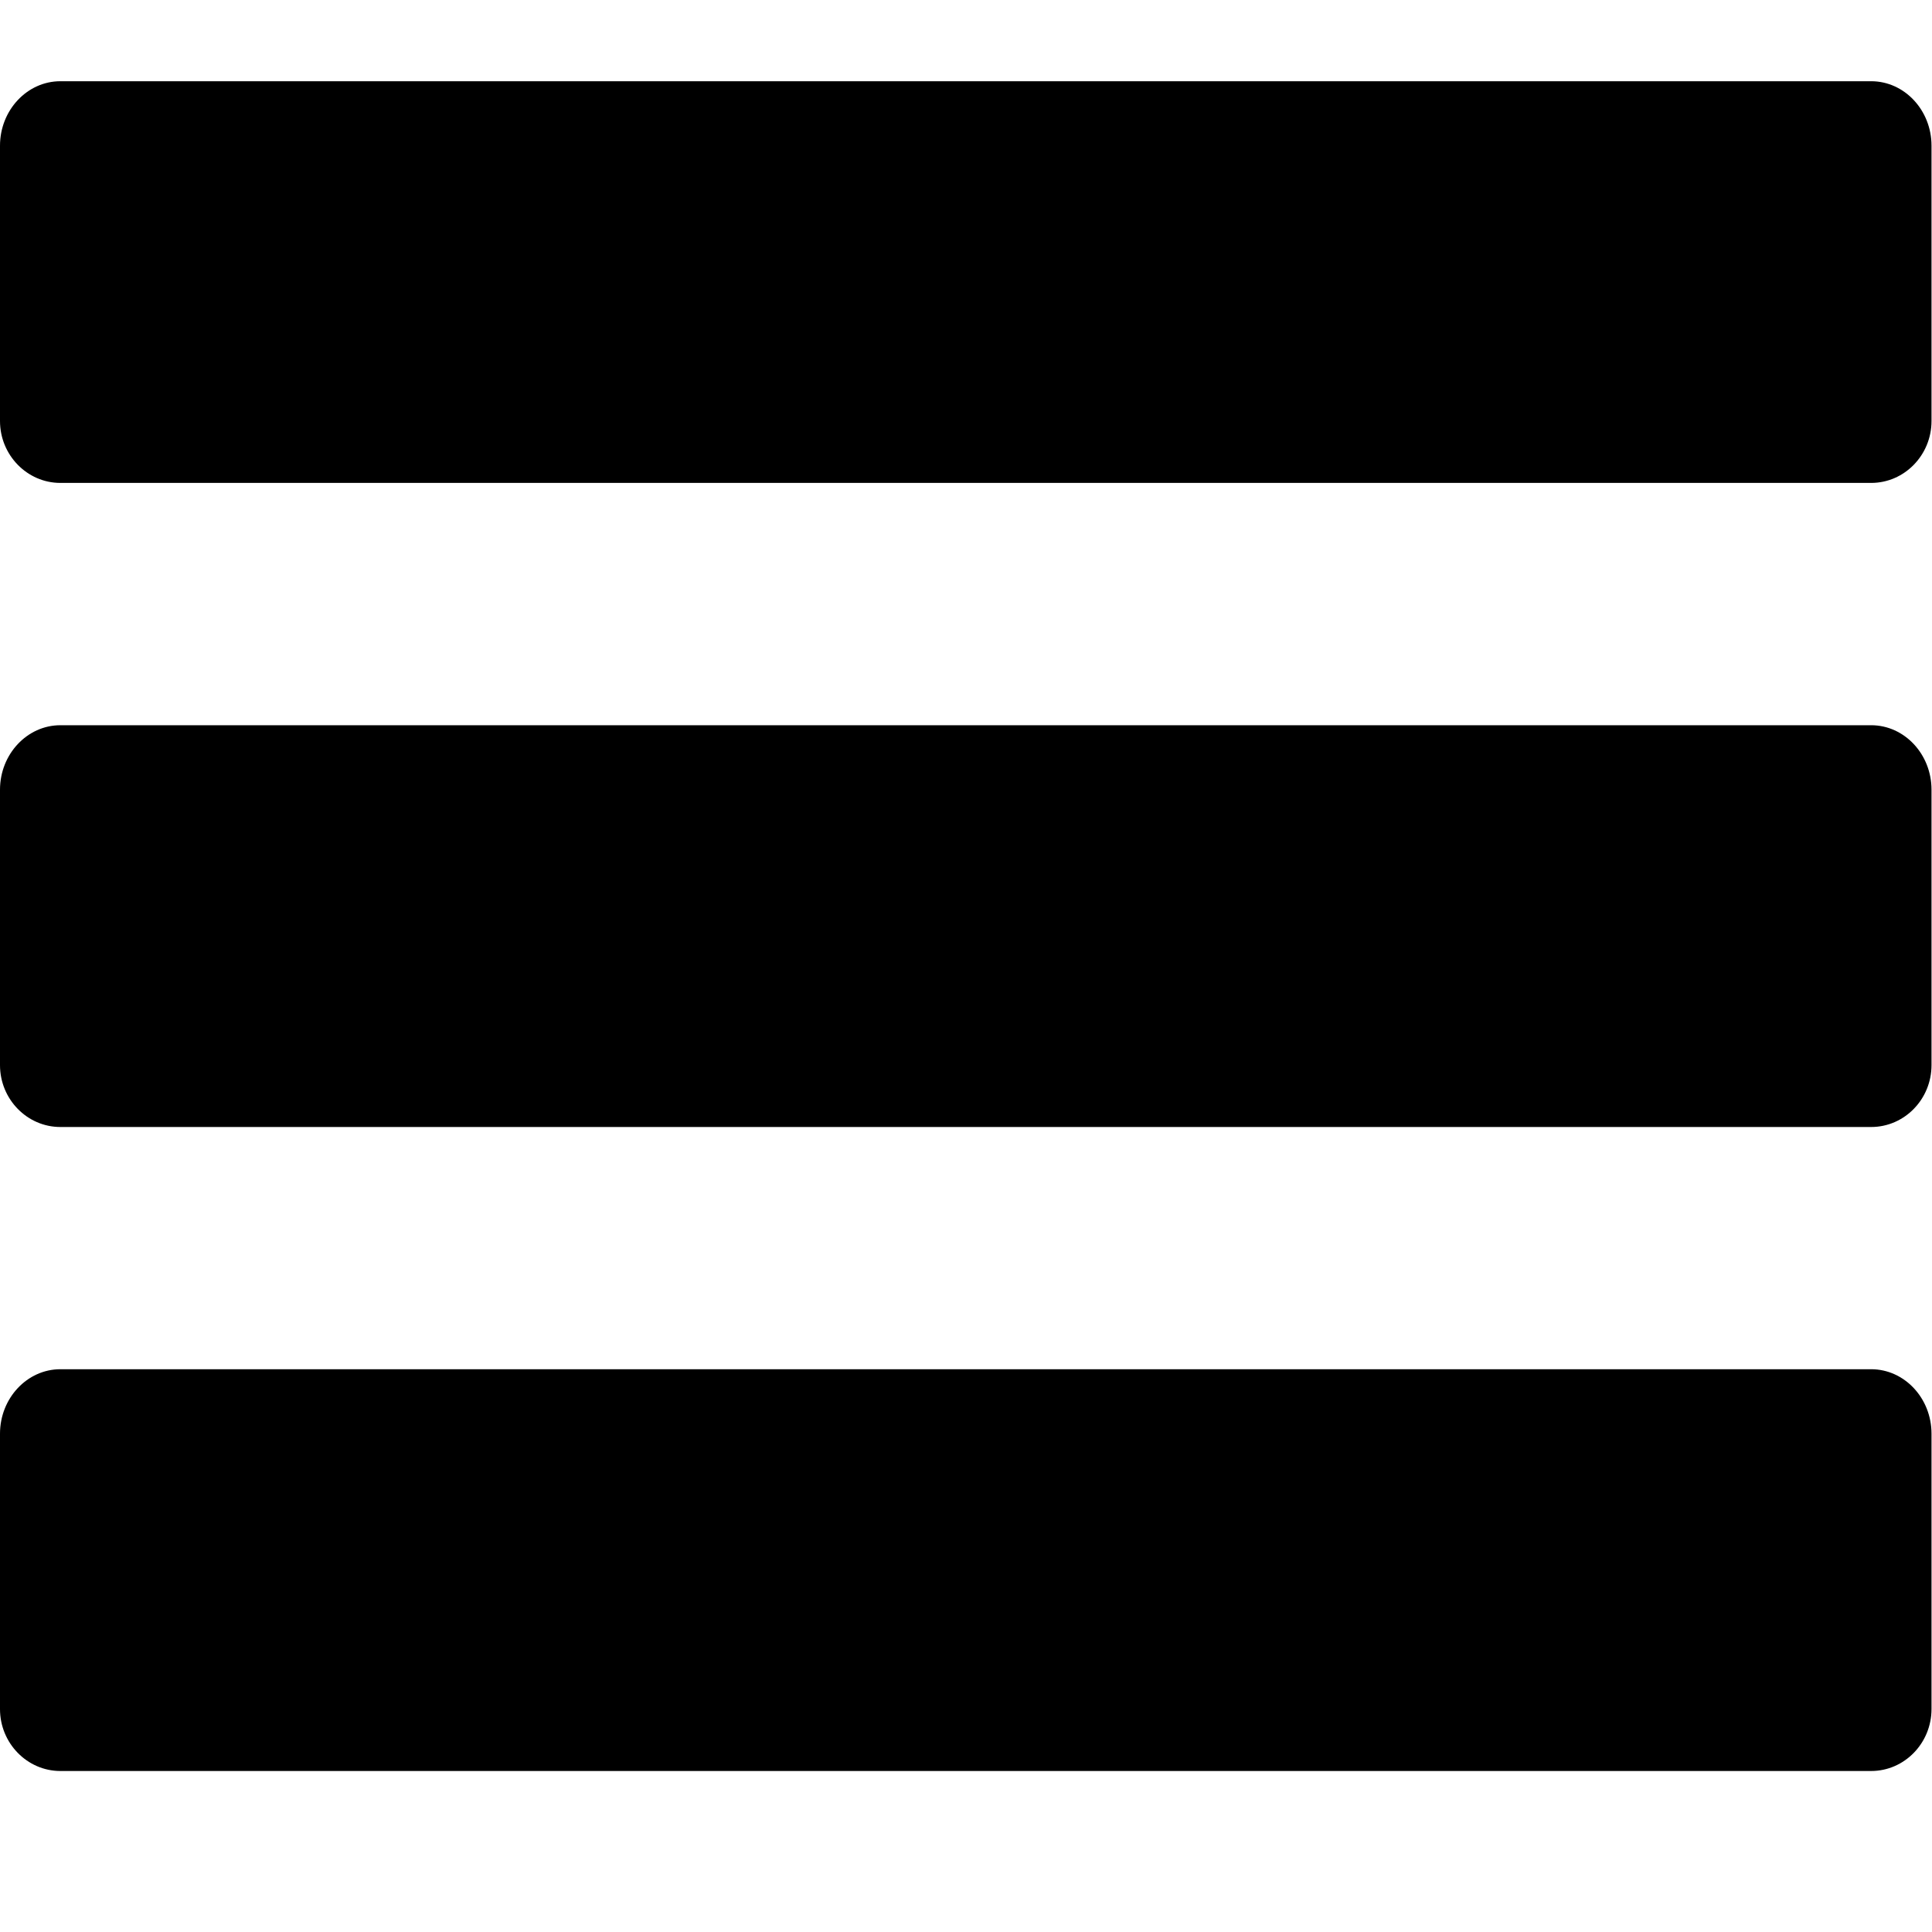
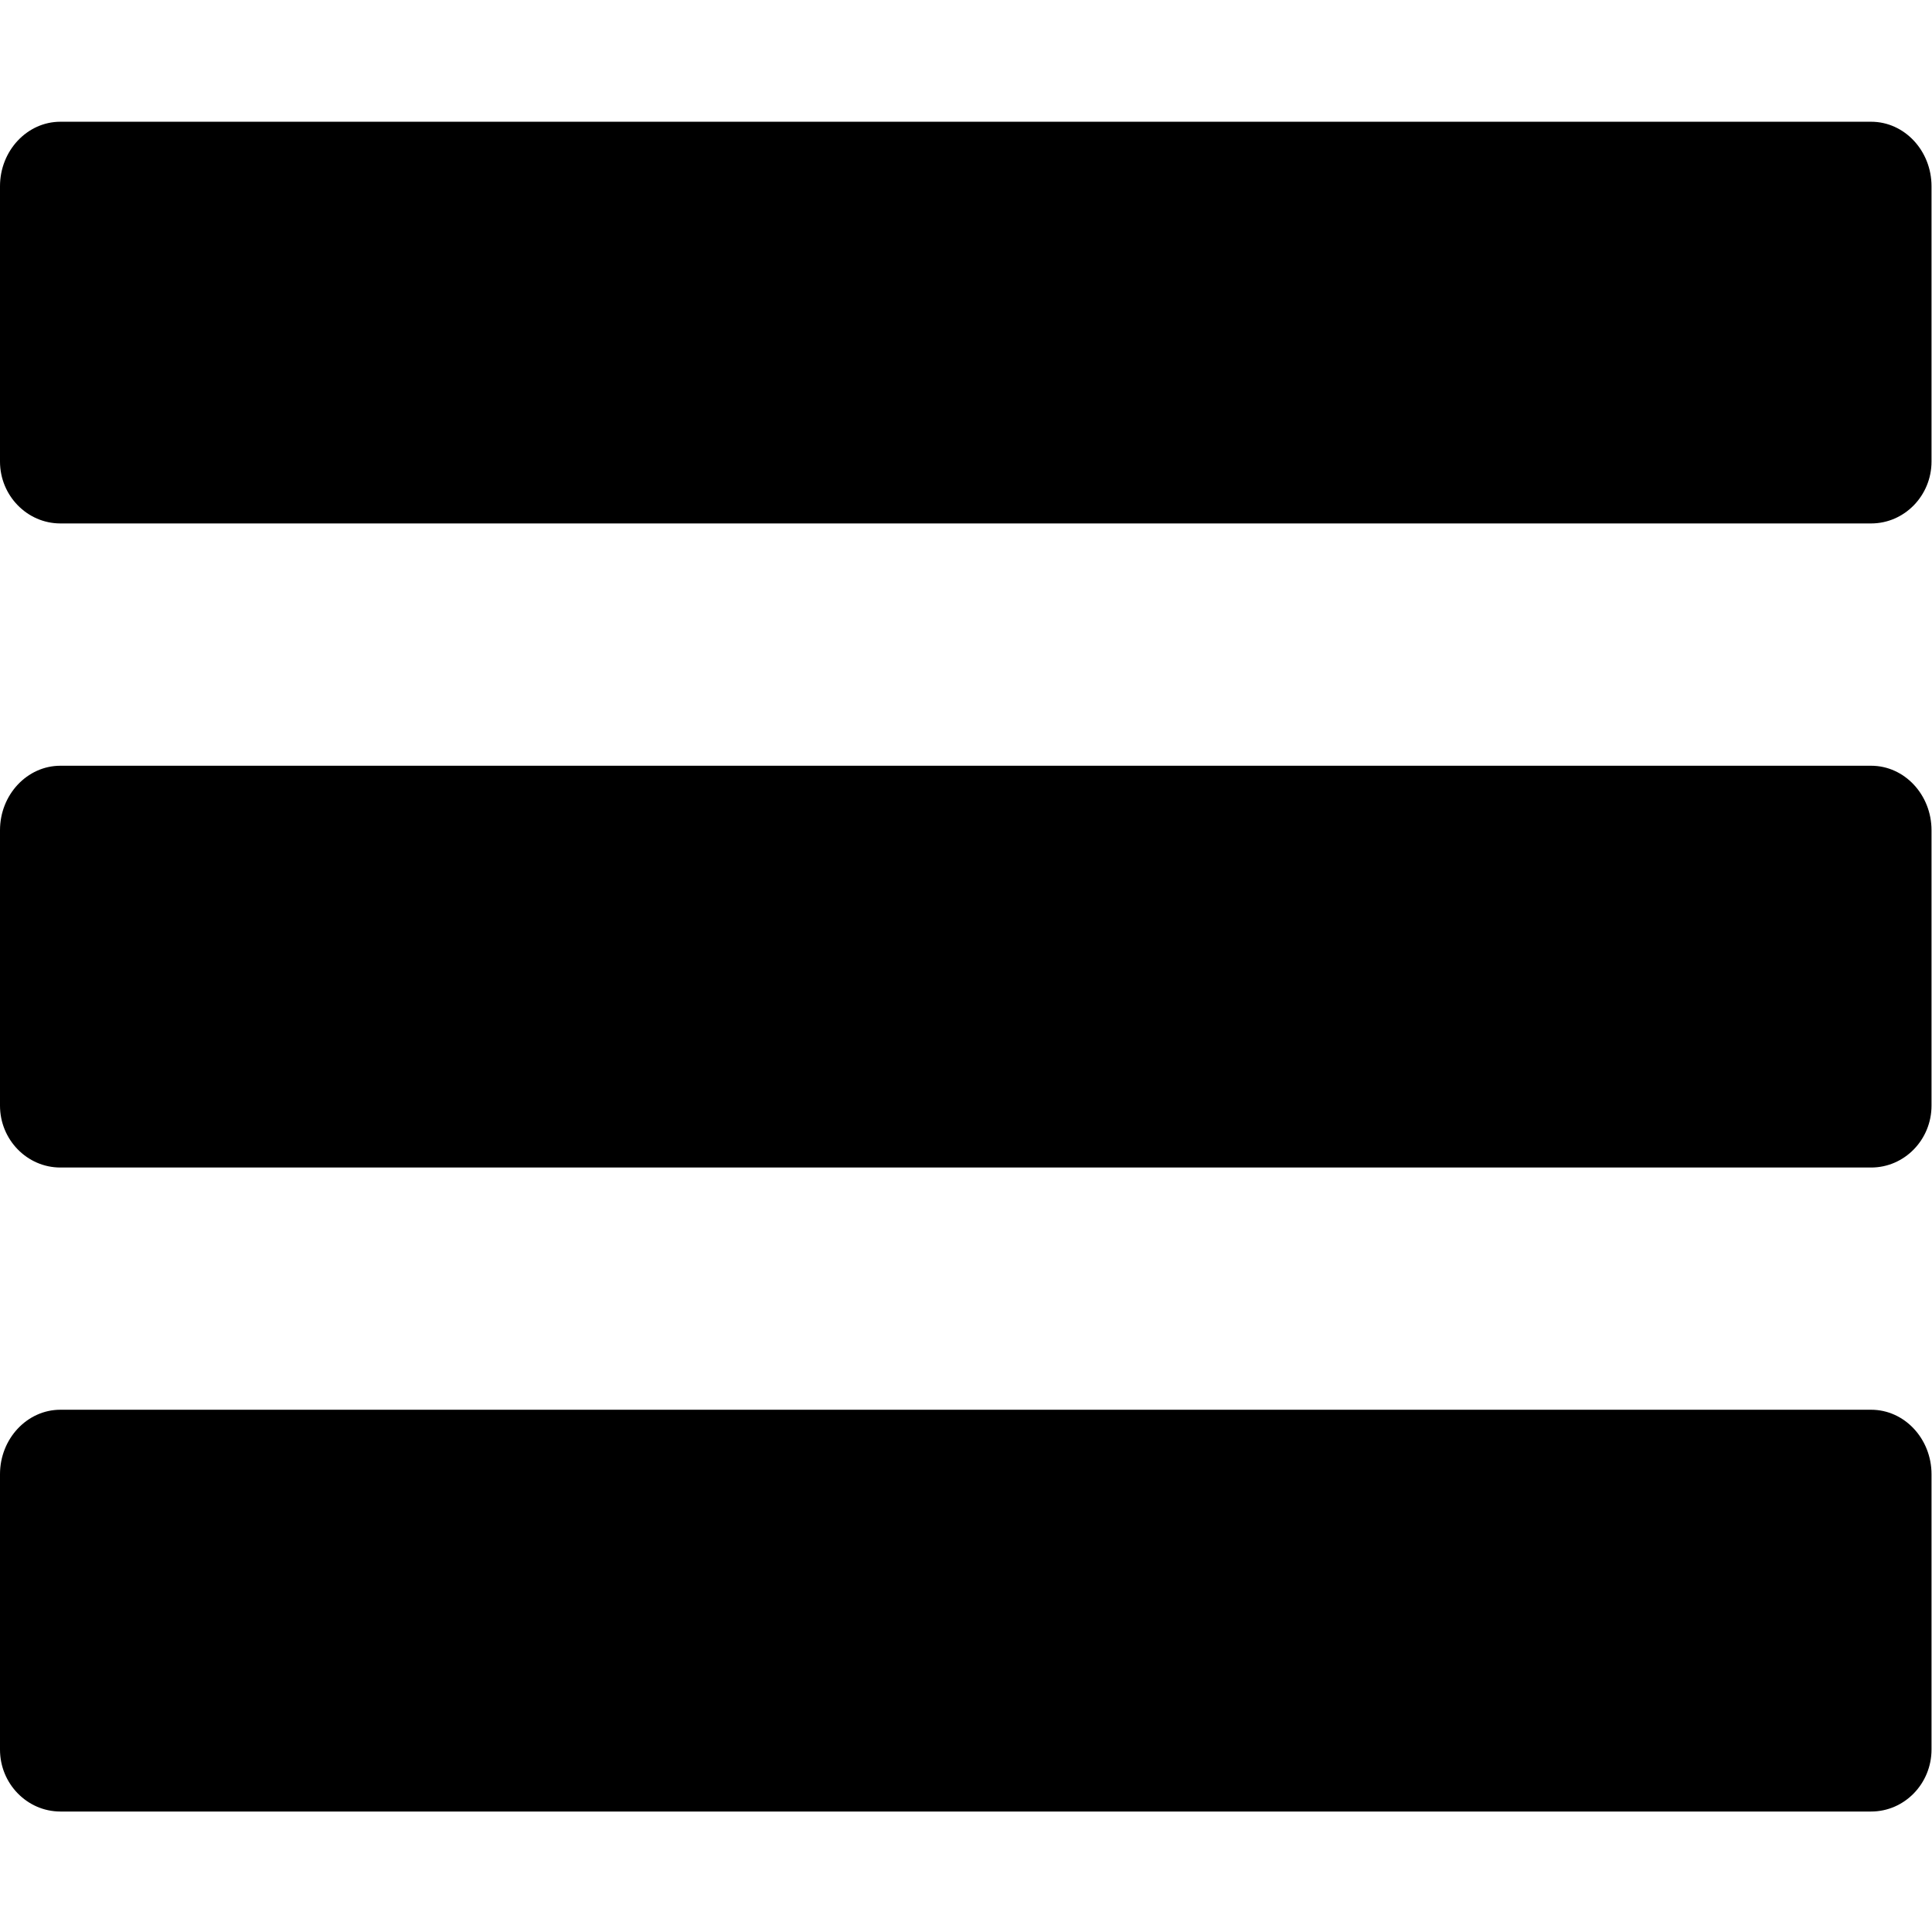
<svg xmlns="http://www.w3.org/2000/svg" enable-background="new 0 0 24 24" height="24px" id="Layer_1" version="1.1" viewBox="0 0 24 24" width="24px" xml:space="preserve">
-   <g>
-     <g>
-       <path d="M23.244,17.009H0.75c-0.413,0-0.75,0.36-0.75,0.801v3.421C0,21.654,0.337,22,0.75,22h22.494c0.414,0,0.75-0.346,0.75-0.77    V17.81C23.994,17.369,23.658,17.009,23.244,17.009z M23.244,9.009H0.75C0.337,9.009,0,9.369,0,9.81v3.421    c0,0.424,0.337,0.769,0.75,0.769h22.494c0.414,0,0.75-0.345,0.75-0.769V9.81C23.994,9.369,23.658,9.009,23.244,9.009z     M23.244,1.009H0.75C0.337,1.009,0,1.369,0,1.81V5.23c0,0.423,0.337,0.769,0.75,0.769h22.494c0.414,0,0.75-0.346,0.75-0.769V1.81    C23.994,1.369,23.658,1.009,23.244,1.009z" />
+   <defs id="defs11" />
+   <g id="g6" transform="translate(0,0.5033642)">
+     <g id="g4">
+       <path d="M 23.244,17.009 H 0.75 C 0.337,17.009 0,17.369 0,17.81 v 3.421 C 0,21.654 0.337,22 0.75,22 h 22.494 c 0.414,0 0.75,-0.346 0.75,-0.77 v -3.42 c 0,-0.441 -0.336,-0.801 -0.75,-0.801 z m 0,-8 H 0.75 C 0.337,9.009 0,9.369 0,9.81 v 3.421 C 0,13.655 0.337,14 0.75,14 h 22.494 c 0.414,0 0.75,-0.345 0.75,-0.769 V 9.81 c 0,-0.441 -0.336,-0.801 -0.75,-0.801 z m 0,-8 H 0.75 C 0.337,1.009 0,1.369 0,1.81 v 3.42 c 0,0.423 0.337,0.769 0.75,0.769 h 22.494 c 0.414,0 0.75,-0.346 0.75,-0.769 V 1.81 c 0,-0.441 -0.336,-0.801 -0.75,-0.801 z" id="path2" />
    </g>
  </g>
</svg>
